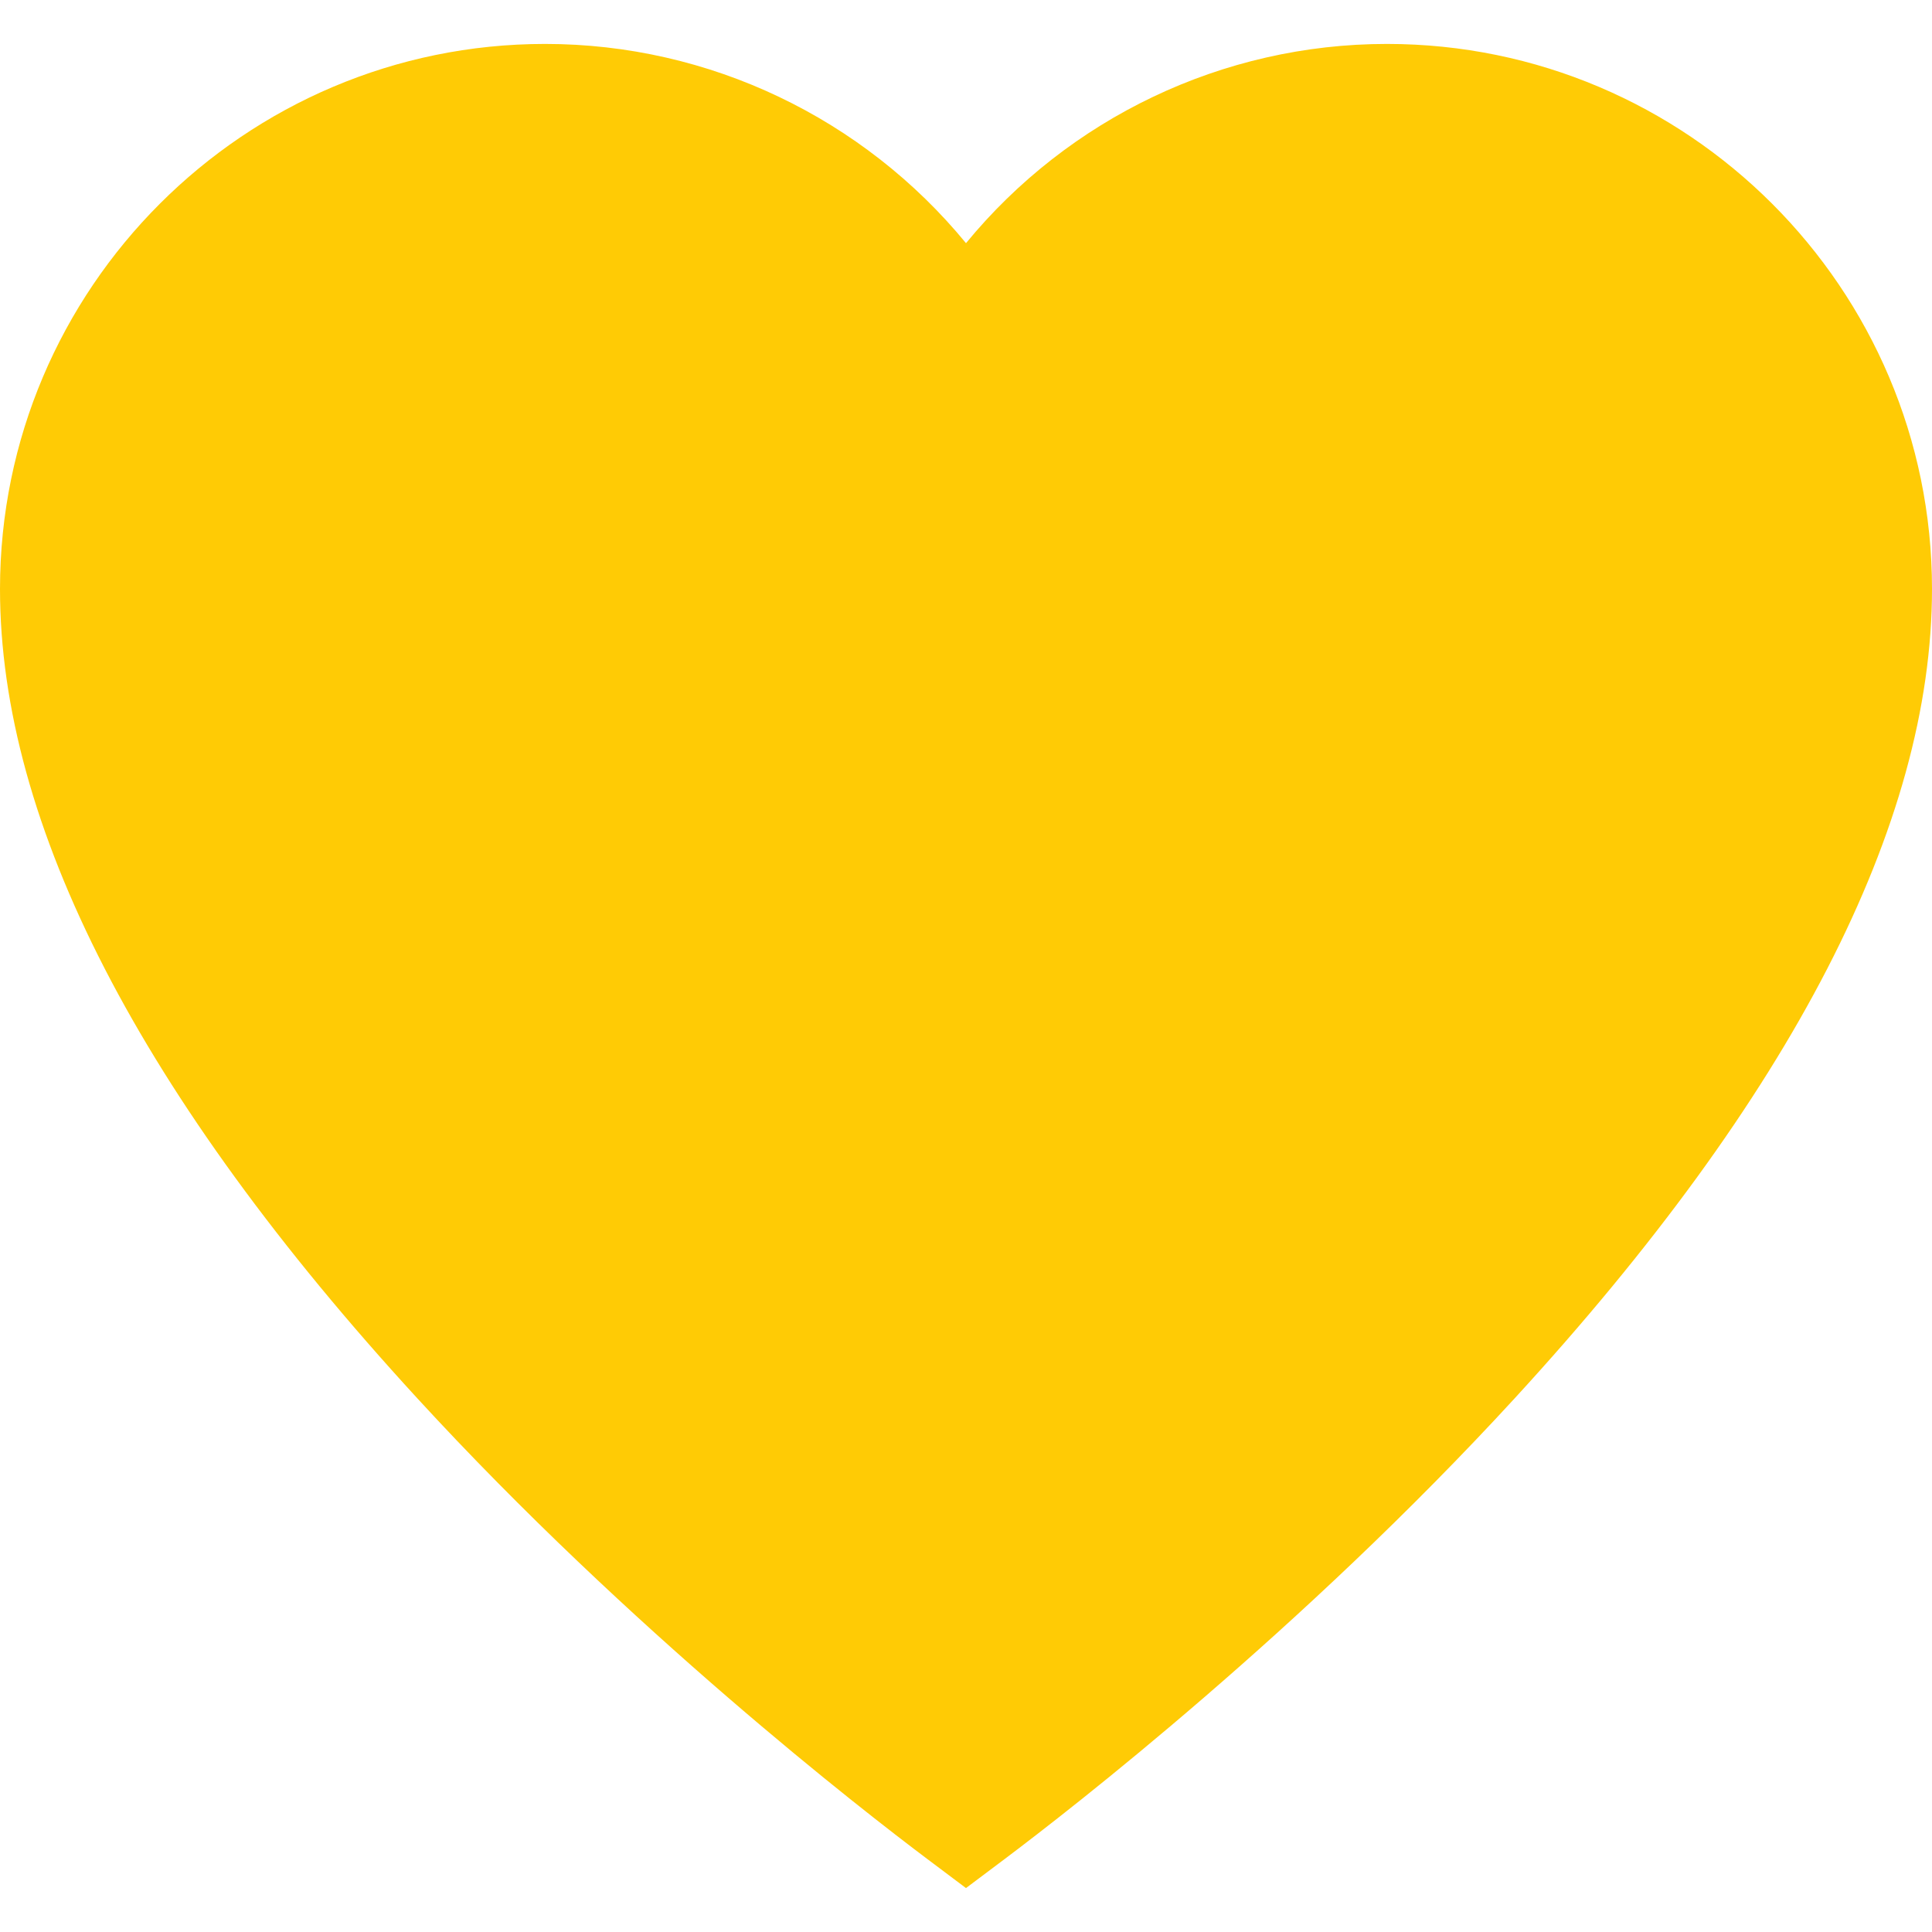
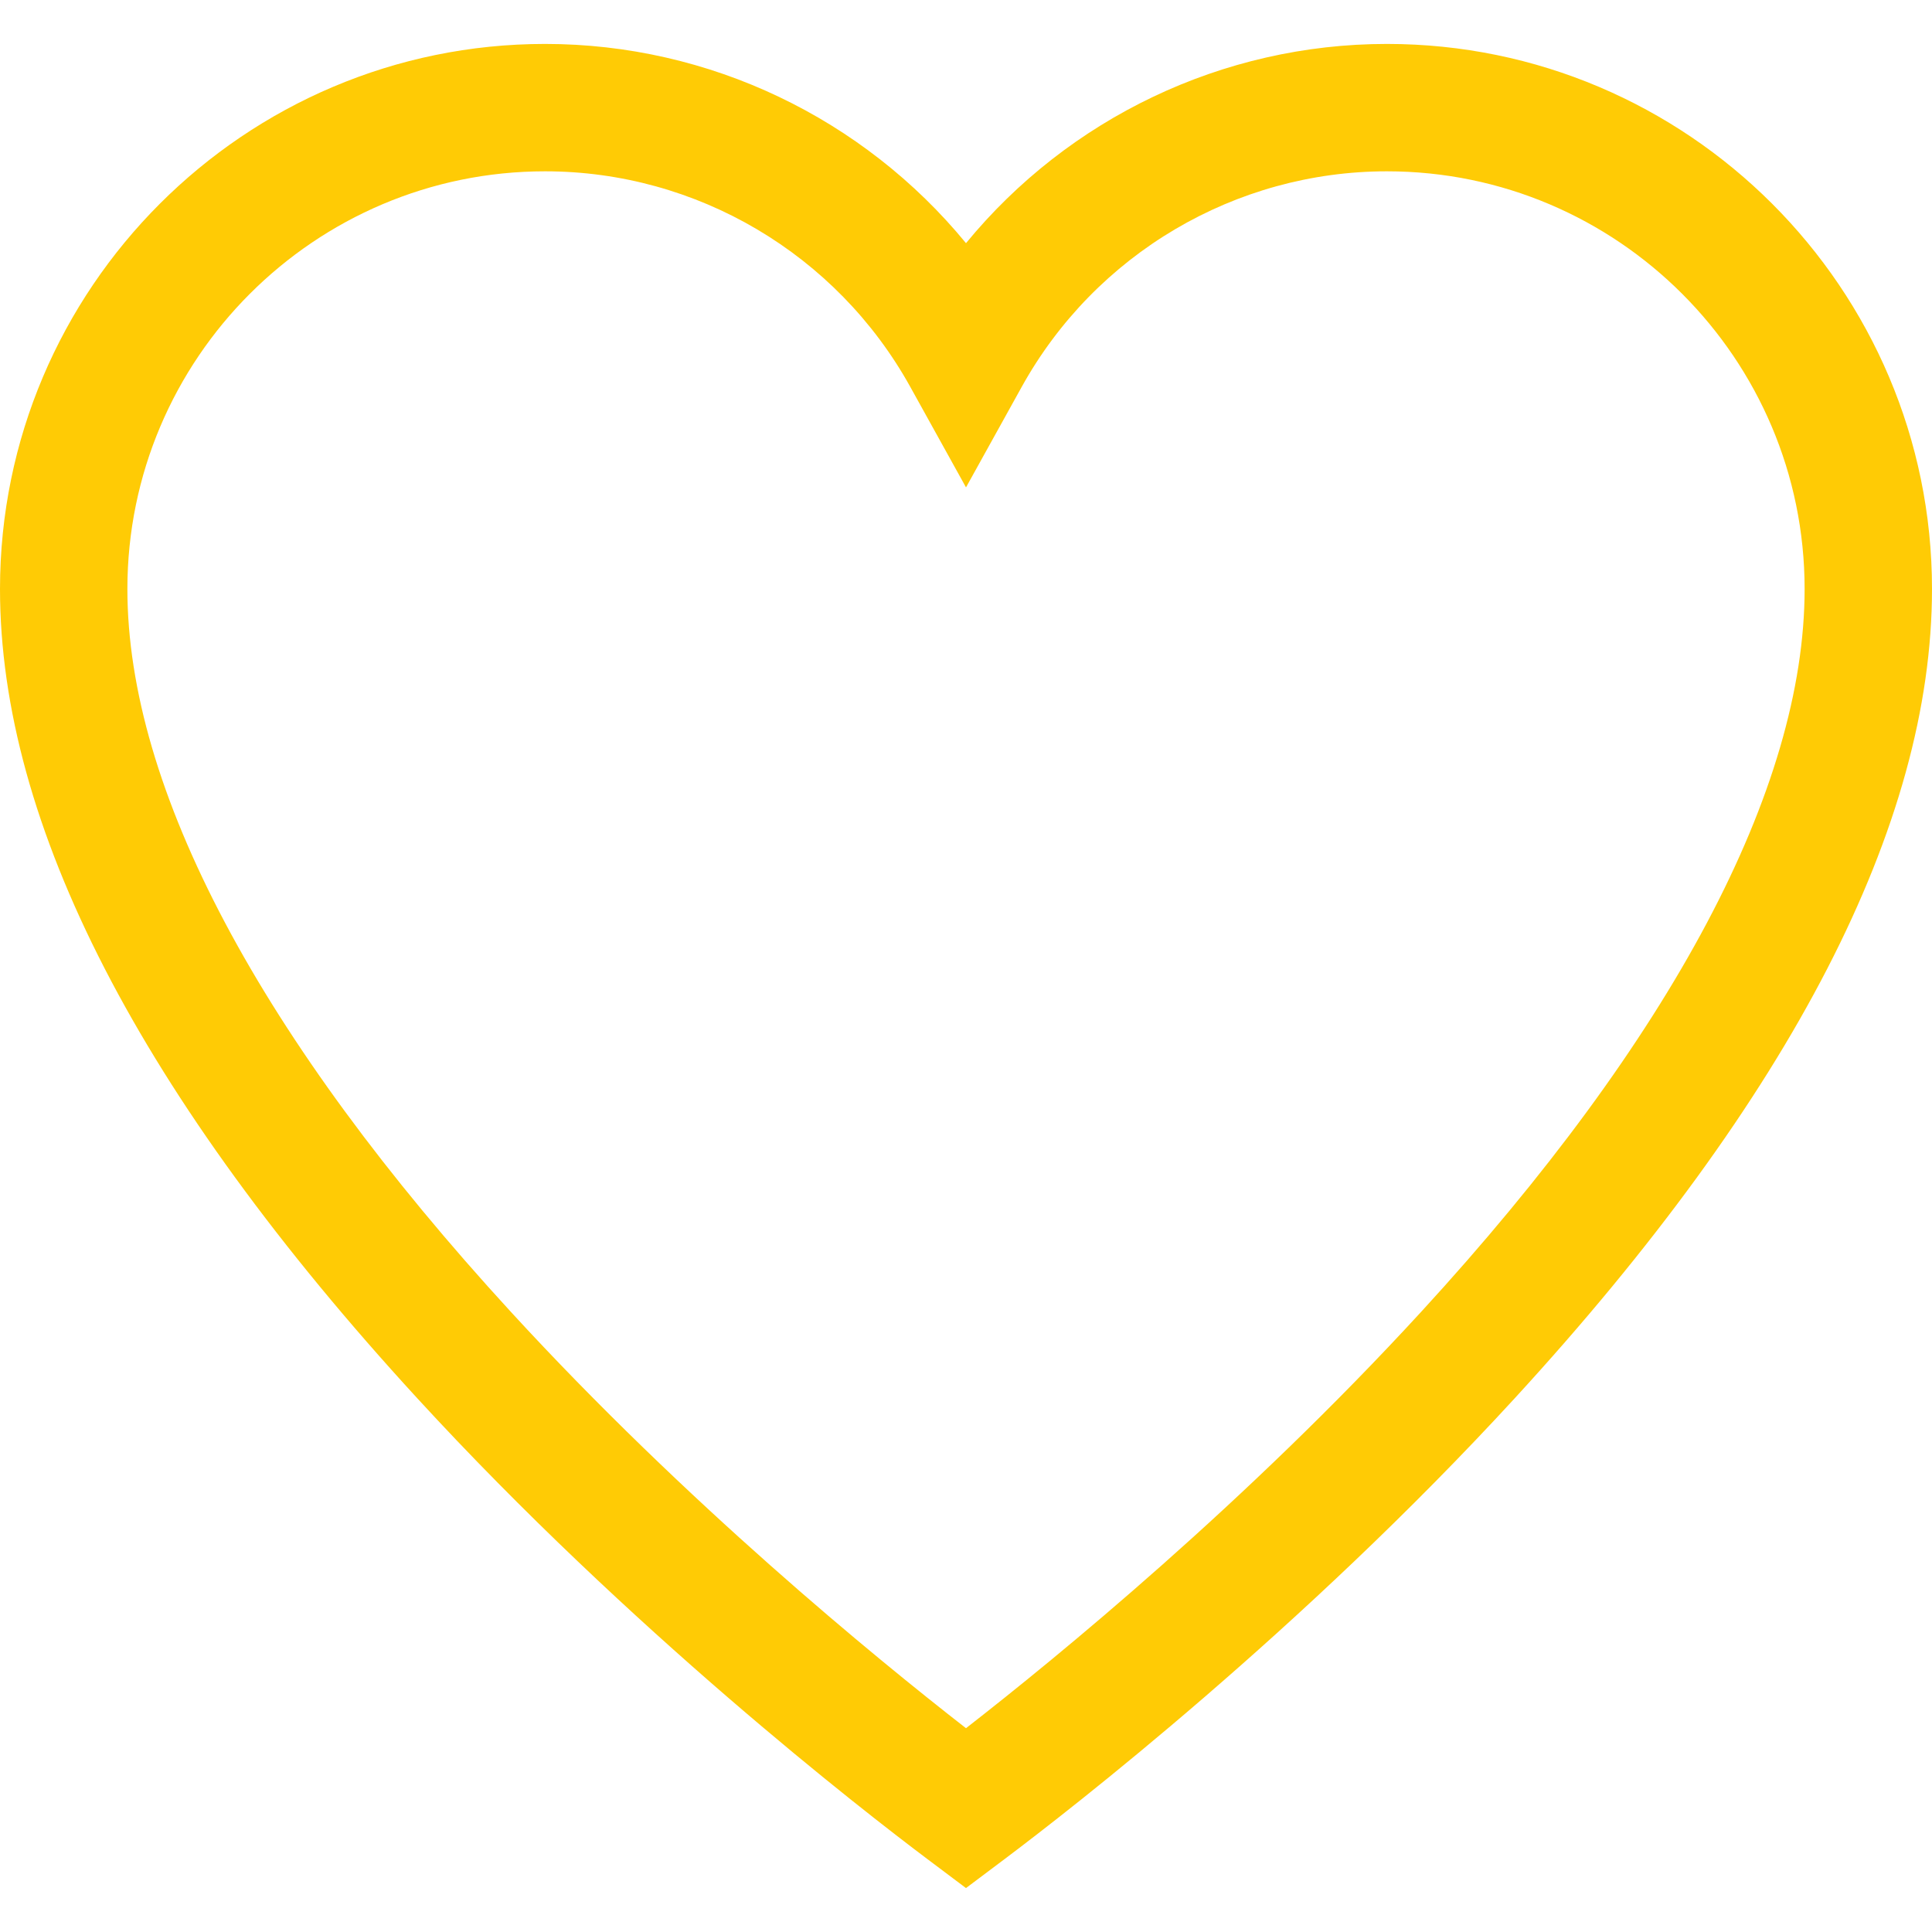
<svg xmlns="http://www.w3.org/2000/svg" fill="#ffcb05" height="200px" width="200px" version="1.1" id="Layer_1" viewBox="0 0 455 455" xml:space="preserve">
  <g id="SVGRepo_bgCarrier" stroke-width="0" />
  <g id="SVGRepo_tracerCarrier" stroke-linecap="round" stroke-linejoin="round" />
  <g id="SVGRepo_iconCarrier">
-     <path d="M326.632,10.346c-38.733,0-74.991,17.537-99.132,46.92c-24.141-29.383-60.399-46.92-99.132-46.92 C57.586,10.346,0,67.931,0,138.714c0,55.426,33.049,119.535,98.23,190.546c50.162,54.649,104.729,96.96,120.257,108.626l9.01,6.769 l9.009-6.768c15.53-11.667,70.099-53.979,120.26-108.625C421.95,258.251,455,194.141,455,138.714 C455,67.931,397.414,10.346,326.632,10.346z" />
+     <path d="M326.632,10.346c-38.733,0-74.991,17.537-99.132,46.92c-24.141-29.384-60.398-46.92-99.132-46.92 C57.586,10.346,0,67.931,0,138.714c0,55.426,33.05,119.535,98.23,190.546c50.161,54.647,104.728,96.959,120.257,108.626l9.01,6.769 l9.01-6.768c15.529-11.667,70.098-53.978,120.26-108.625C421.949,258.251,455,194.141,455,138.714 C455,67.931,397.414,10.346,326.632,10.346z M334.666,308.974c-41.259,44.948-85.648,81.283-107.169,98.029 c-21.52-16.746-65.907-53.082-107.166-98.03C61.236,244.592,30,185.717,30,138.714c0-54.24,44.128-98.368,98.368-98.368 c35.694,0,68.652,19.454,86.013,50.771l13.119,23.666l13.119-23.666c17.36-31.316,50.318-50.771,86.013-50.771 c54.24,0,98.368,44.127,98.368,98.368C425,185.719,393.763,244.594,334.666,308.974z" />
  </g>
</svg>
